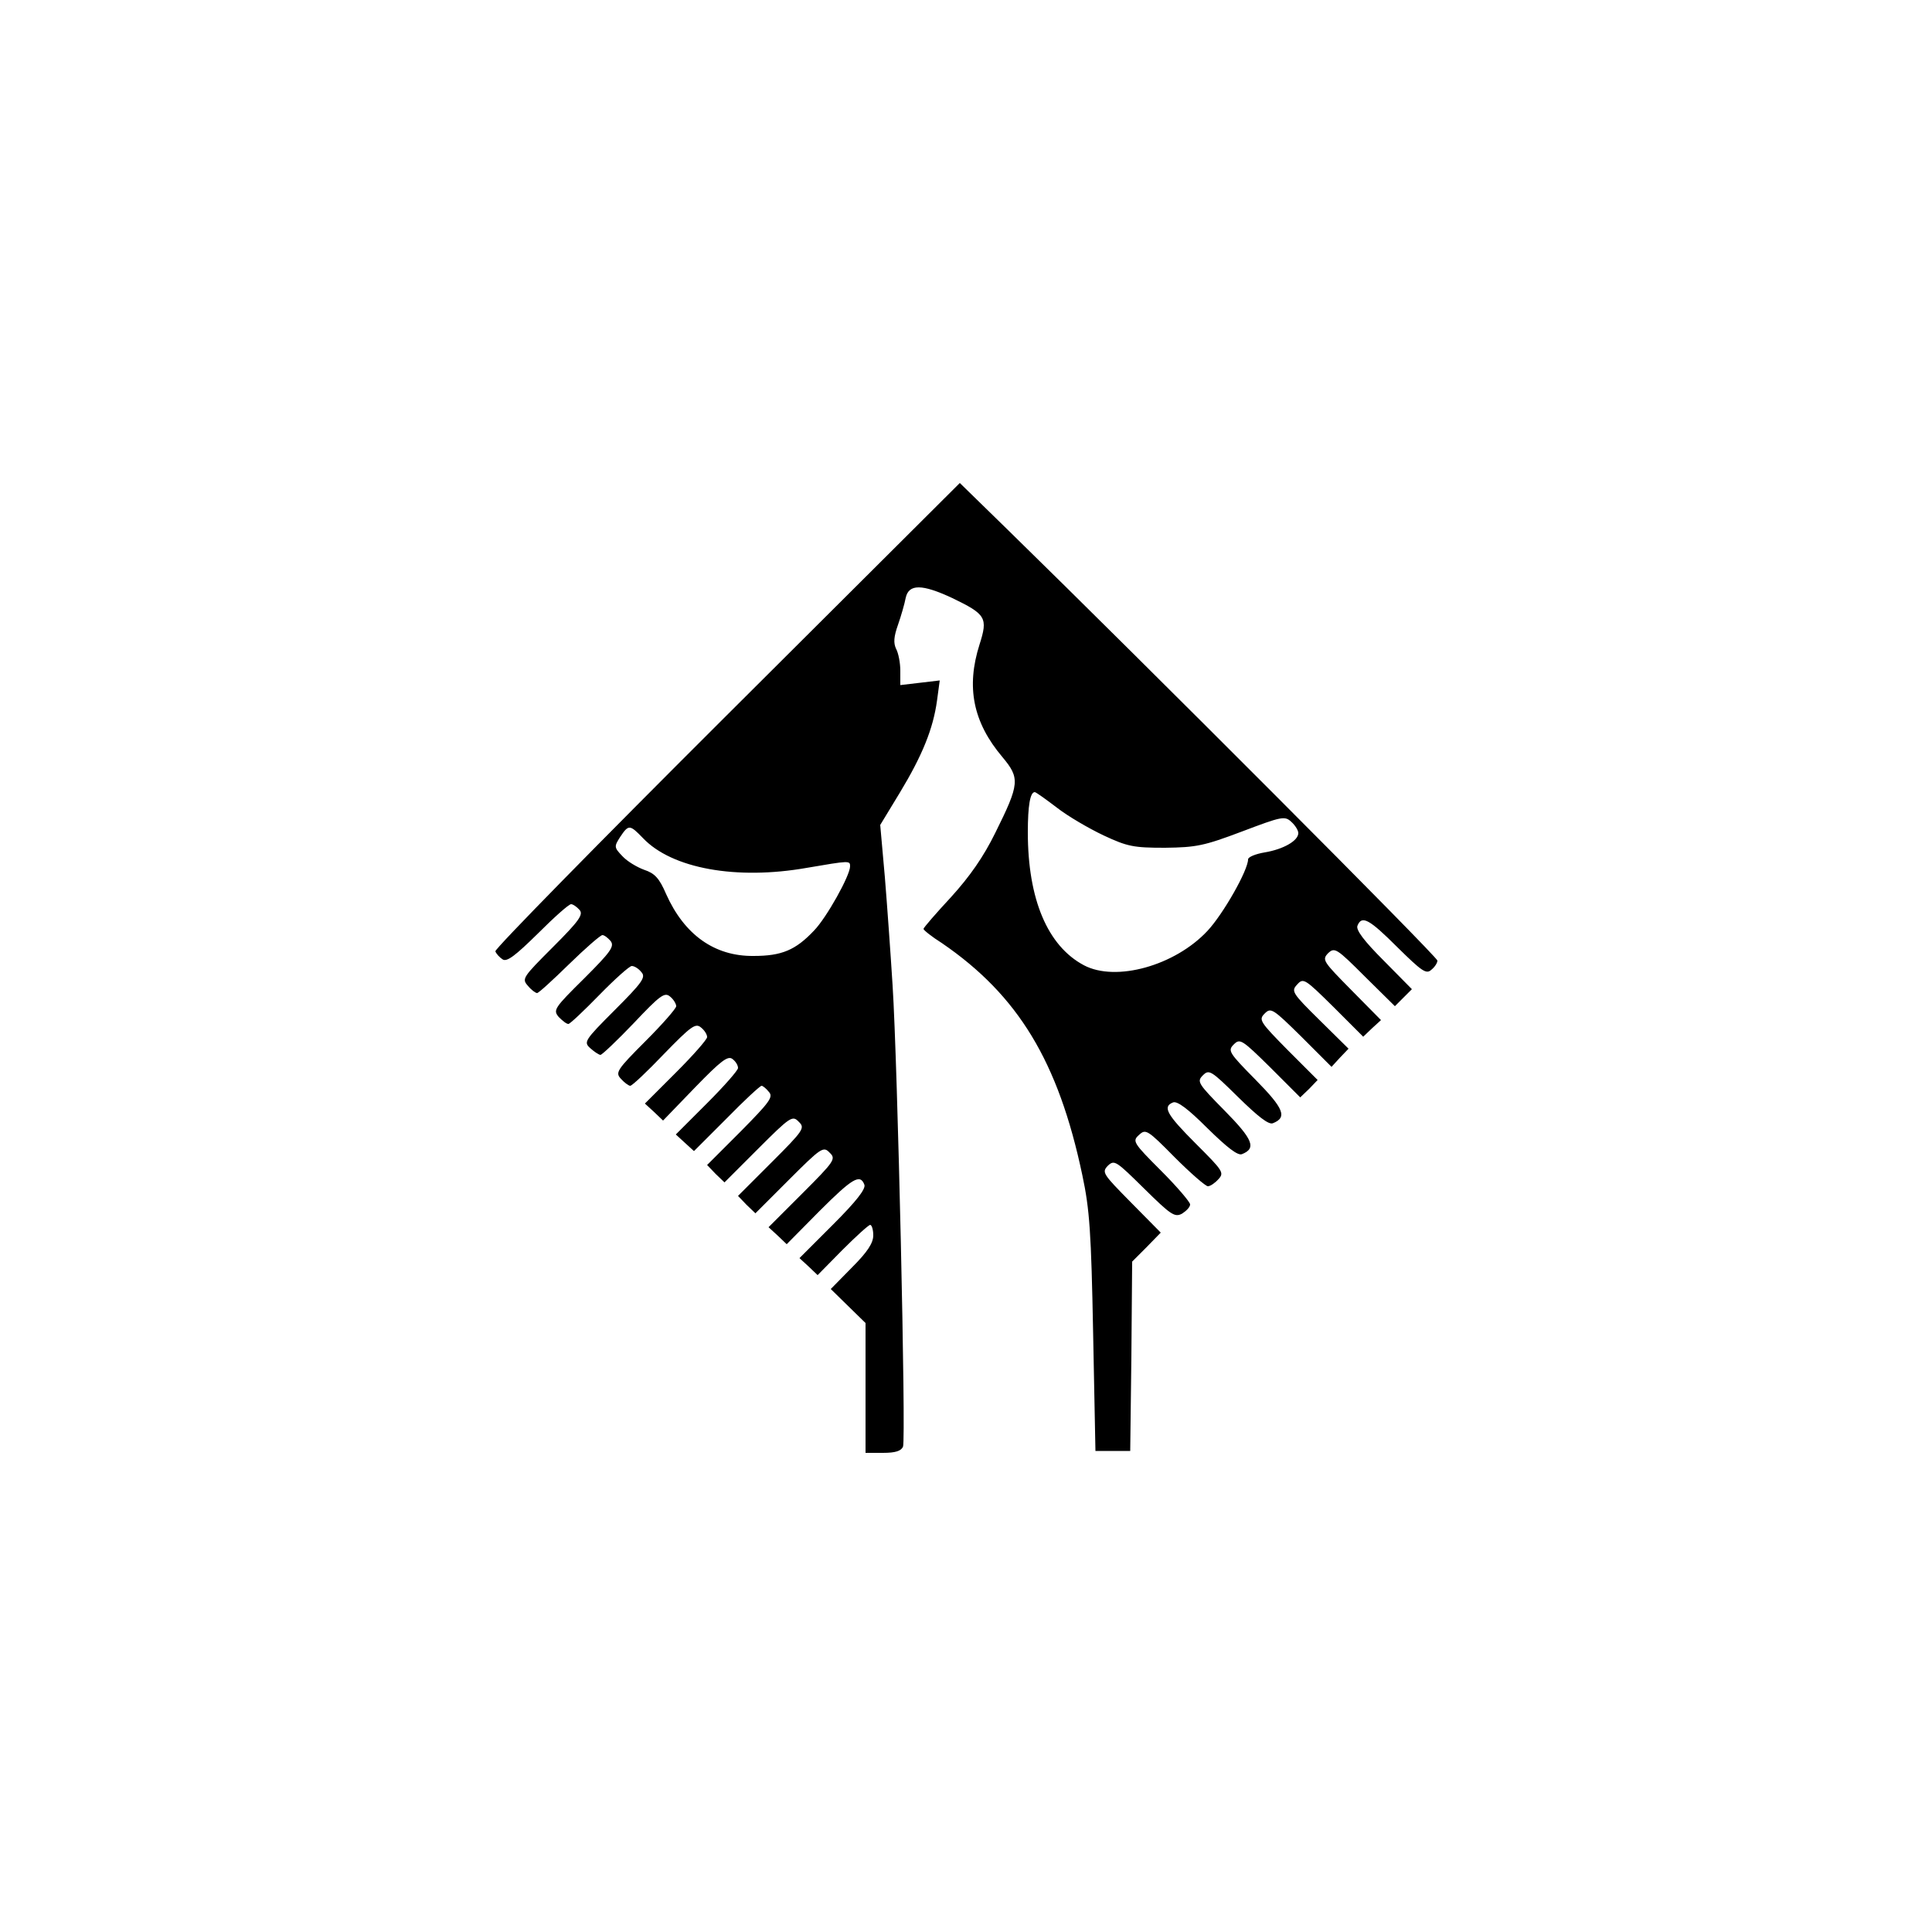
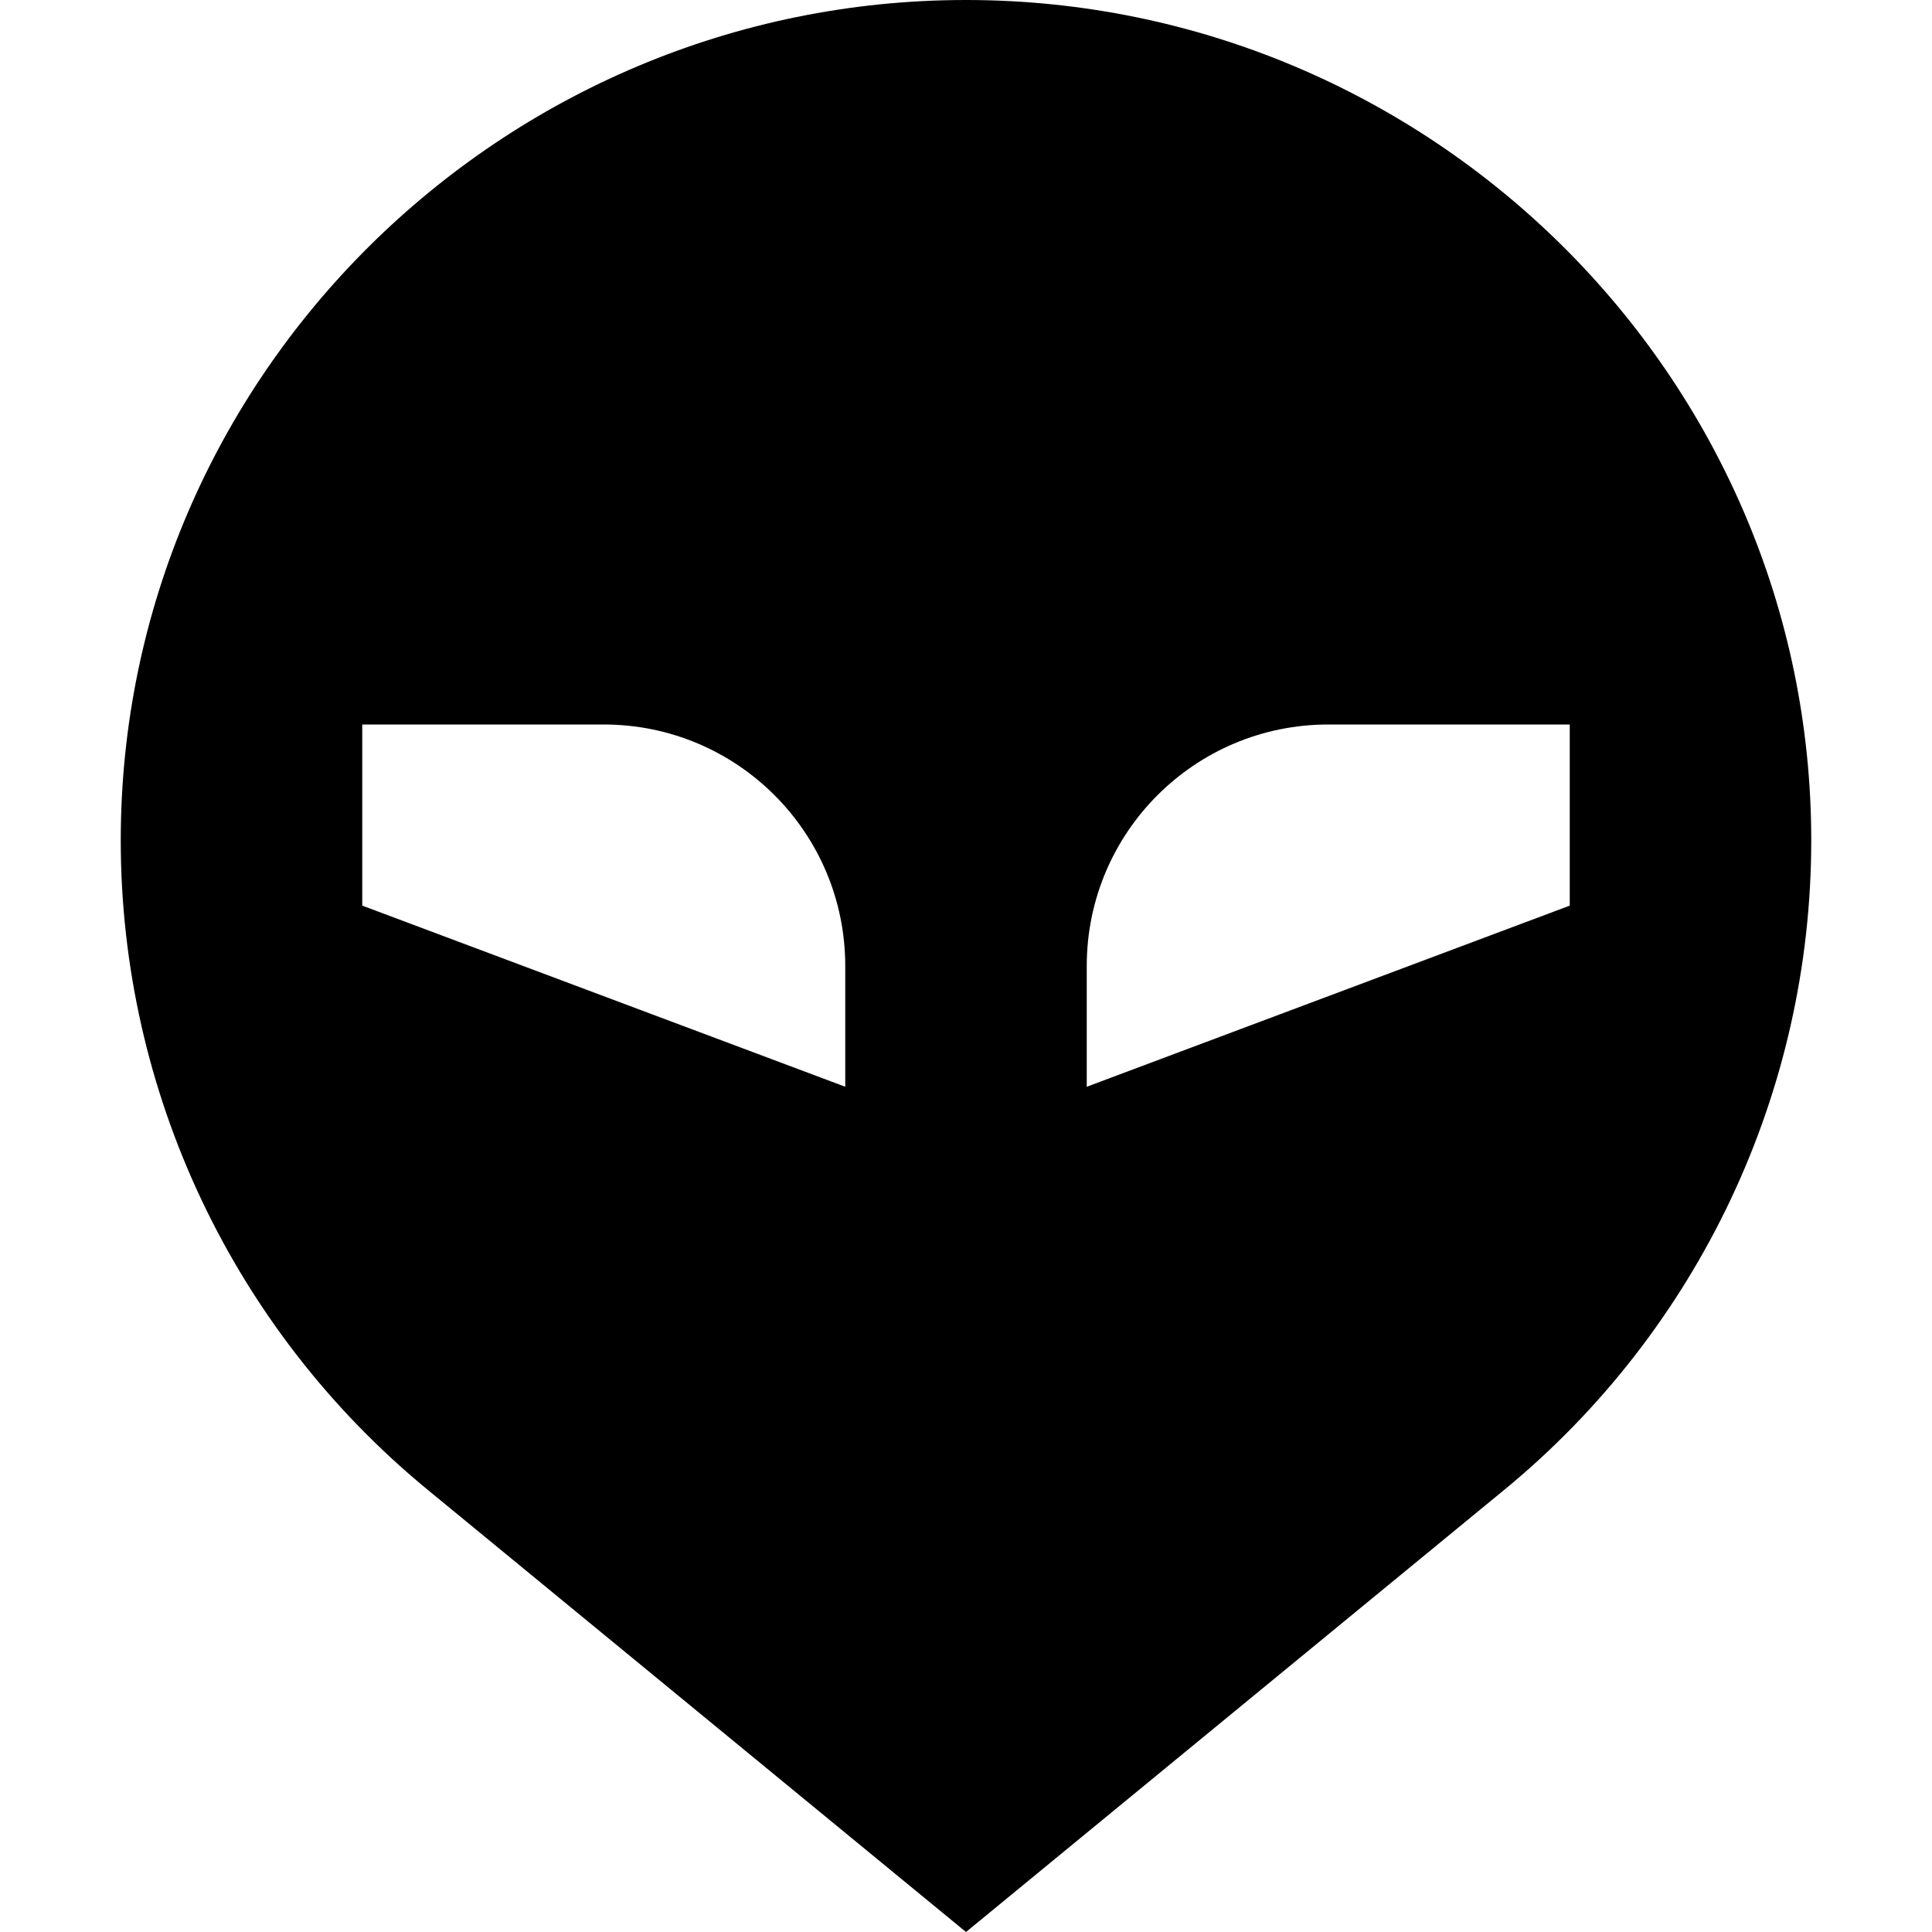
- <svg xmlns="http://www.w3.org/2000/svg" version="1.0" width="500pt" height="500pt" viewBox="0 0 500 500" preserveAspectRatio="xMidYMid meet">
-   <g transform="translate(0,500) scale(0.1,-0.1)" fill="#000000" stroke="none">
-     <path d="M1881 3149 c-331 -330 -601 -605 -599 -611 2 -6 11 -16 19 -21 11 -7 33 10 91 67 42 42 80 76 86 76 5 0 15 -7 22 -15 10 -12 -1 -28 -69 -96 -78 -78 -81 -82 -65 -100 9 -11 20 -19 24 -19 4 0 41 34 83 75 42 41 81 75 86 75 5 0 14 -7 21 -15 11 -14 1 -28 -68 -97 -78 -77 -81 -82 -66 -100 10 -10 20 -18 25 -18 4 0 40 34 80 75 40 41 78 75 84 75 7 0 18 -7 25 -16 12 -13 2 -27 -69 -98 -79 -79 -81 -83 -63 -99 10 -9 22 -17 26 -17 4 0 43 37 86 82 68 72 80 81 94 69 9 -7 16 -19 16 -25 0 -6 -36 -47 -80 -91 -74 -74 -78 -81 -63 -97 9 -10 20 -18 24 -18 5 0 44 37 87 82 70 72 82 81 96 69 9 -7 16 -18 16 -25 0 -6 -36 -47 -80 -91 l-81 -81 24 -22 23 -22 83 86 c67 69 85 83 97 73 8 -6 14 -16 14 -23 0 -6 -36 -47 -80 -91 l-81 -81 24 -22 23 -21 84 84 c46 47 87 85 91 85 3 0 12 -7 19 -16 12 -13 1 -27 -73 -102 l-87 -87 22 -23 23 -22 87 87 c83 83 89 87 105 70 17 -16 13 -22 -70 -105 l-87 -87 22 -23 23 -22 87 87 c83 83 89 87 105 70 17 -16 13 -22 -70 -105 l-88 -88 24 -22 23 -22 84 85 c86 86 106 98 117 69 4 -11 -21 -43 -81 -103 l-87 -87 24 -22 23 -22 64 65 c36 36 68 65 72 65 4 0 8 -12 8 -27 0 -20 -15 -43 -55 -83 l-55 -56 45 -44 45 -44 0 -168 0 -168 45 0 c33 0 47 5 52 16 8 20 -14 992 -27 1194 -5 80 -14 206 -20 280 l-12 135 51 84 c58 96 86 165 96 238 l7 52 -51 -6 -51 -6 0 37 c0 21 -5 46 -11 57 -7 15 -6 31 5 62 8 23 17 54 20 70 8 36 42 36 121 -1 87 -42 92 -51 70 -120 -35 -110 -17 -201 59 -291 46 -55 45 -69 -18 -196 -31 -63 -66 -113 -115 -167 -39 -42 -71 -79 -71 -82 0 -3 21 -20 48 -37 197 -135 301 -306 363 -600 19 -89 23 -148 28 -409 l6 -305 45 0 45 0 3 245 2 245 37 37 37 38 -77 78 c-73 74 -76 78 -60 95 17 16 21 13 94 -59 69 -68 79 -75 98 -65 11 7 21 17 21 24 0 6 -34 46 -75 87 -73 73 -75 77 -57 93 17 16 22 13 92 -58 41 -41 80 -75 86 -75 6 0 18 8 27 18 16 17 12 22 -58 92 -76 76 -87 96 -59 107 11 4 39 -17 89 -67 51 -50 78 -71 89 -67 38 15 29 38 -45 113 -69 70 -72 75 -56 91 16 16 21 13 91 -56 52 -51 79 -72 90 -68 38 15 29 38 -45 113 -69 70 -72 75 -56 91 16 16 21 13 95 -60 l77 -77 23 22 22 23 -77 77 c-73 74 -76 79 -60 95 16 16 21 13 95 -60 l78 -78 22 24 22 23 -75 74 c-71 70 -74 75 -58 92 16 18 20 15 94 -58 l77 -77 23 22 23 21 -77 78 c-73 74 -76 78 -60 95 17 16 22 13 95 -60 l78 -77 22 22 22 22 -73 74 c-51 51 -72 79 -68 90 11 28 30 18 104 -56 62 -61 74 -70 87 -58 9 7 16 18 16 24 0 10 -759 770 -1110 1113 l-126 123 -603 -601z m854 -239 c28 -22 83 -54 121 -72 62 -29 78 -32 159 -32 81 1 101 5 199 42 103 39 111 41 128 25 10 -9 18 -22 18 -29 0 -20 -39 -42 -87 -50 -24 -4 -43 -12 -43 -18 0 -28 -64 -141 -105 -185 -84 -90 -237 -133 -320 -89 -94 50 -145 171 -145 344 0 69 6 104 18 104 3 0 28 -18 57 -40z m-1071 -79 c75 -79 242 -109 424 -77 111 19 112 19 112 4 0 -24 -61 -133 -93 -166 -48 -51 -84 -66 -157 -66 -101 -1 -179 55 -226 160 -18 42 -30 54 -57 63 -19 7 -44 22 -56 35 -22 23 -22 25 -6 50 22 33 25 32 59 -3z" />
-   </g>
+ <svg xmlns="http://www.w3.org/2000/svg" width="800px" height="800px" viewBox="0 0 16 16" fill="none">
+   <path fill-rule="evenodd" clip-rule="evenodd" d="M8 16L3.542 12.338C1.933 11.016 1 9.043 1 6.96C1 3.116 4.156 0 8 0C11.844 0 15 3.116 15 6.96C15 9.043 14.067 11.016 12.458 12.338L8 16ZM3 6H5C6.105 6 7 6.895 7 8V9L3 7.5V6ZM11 6C9.895 6 9 6.895 9 8V9L13 7.5V6H11Z" fill="#000000" />
</svg>
